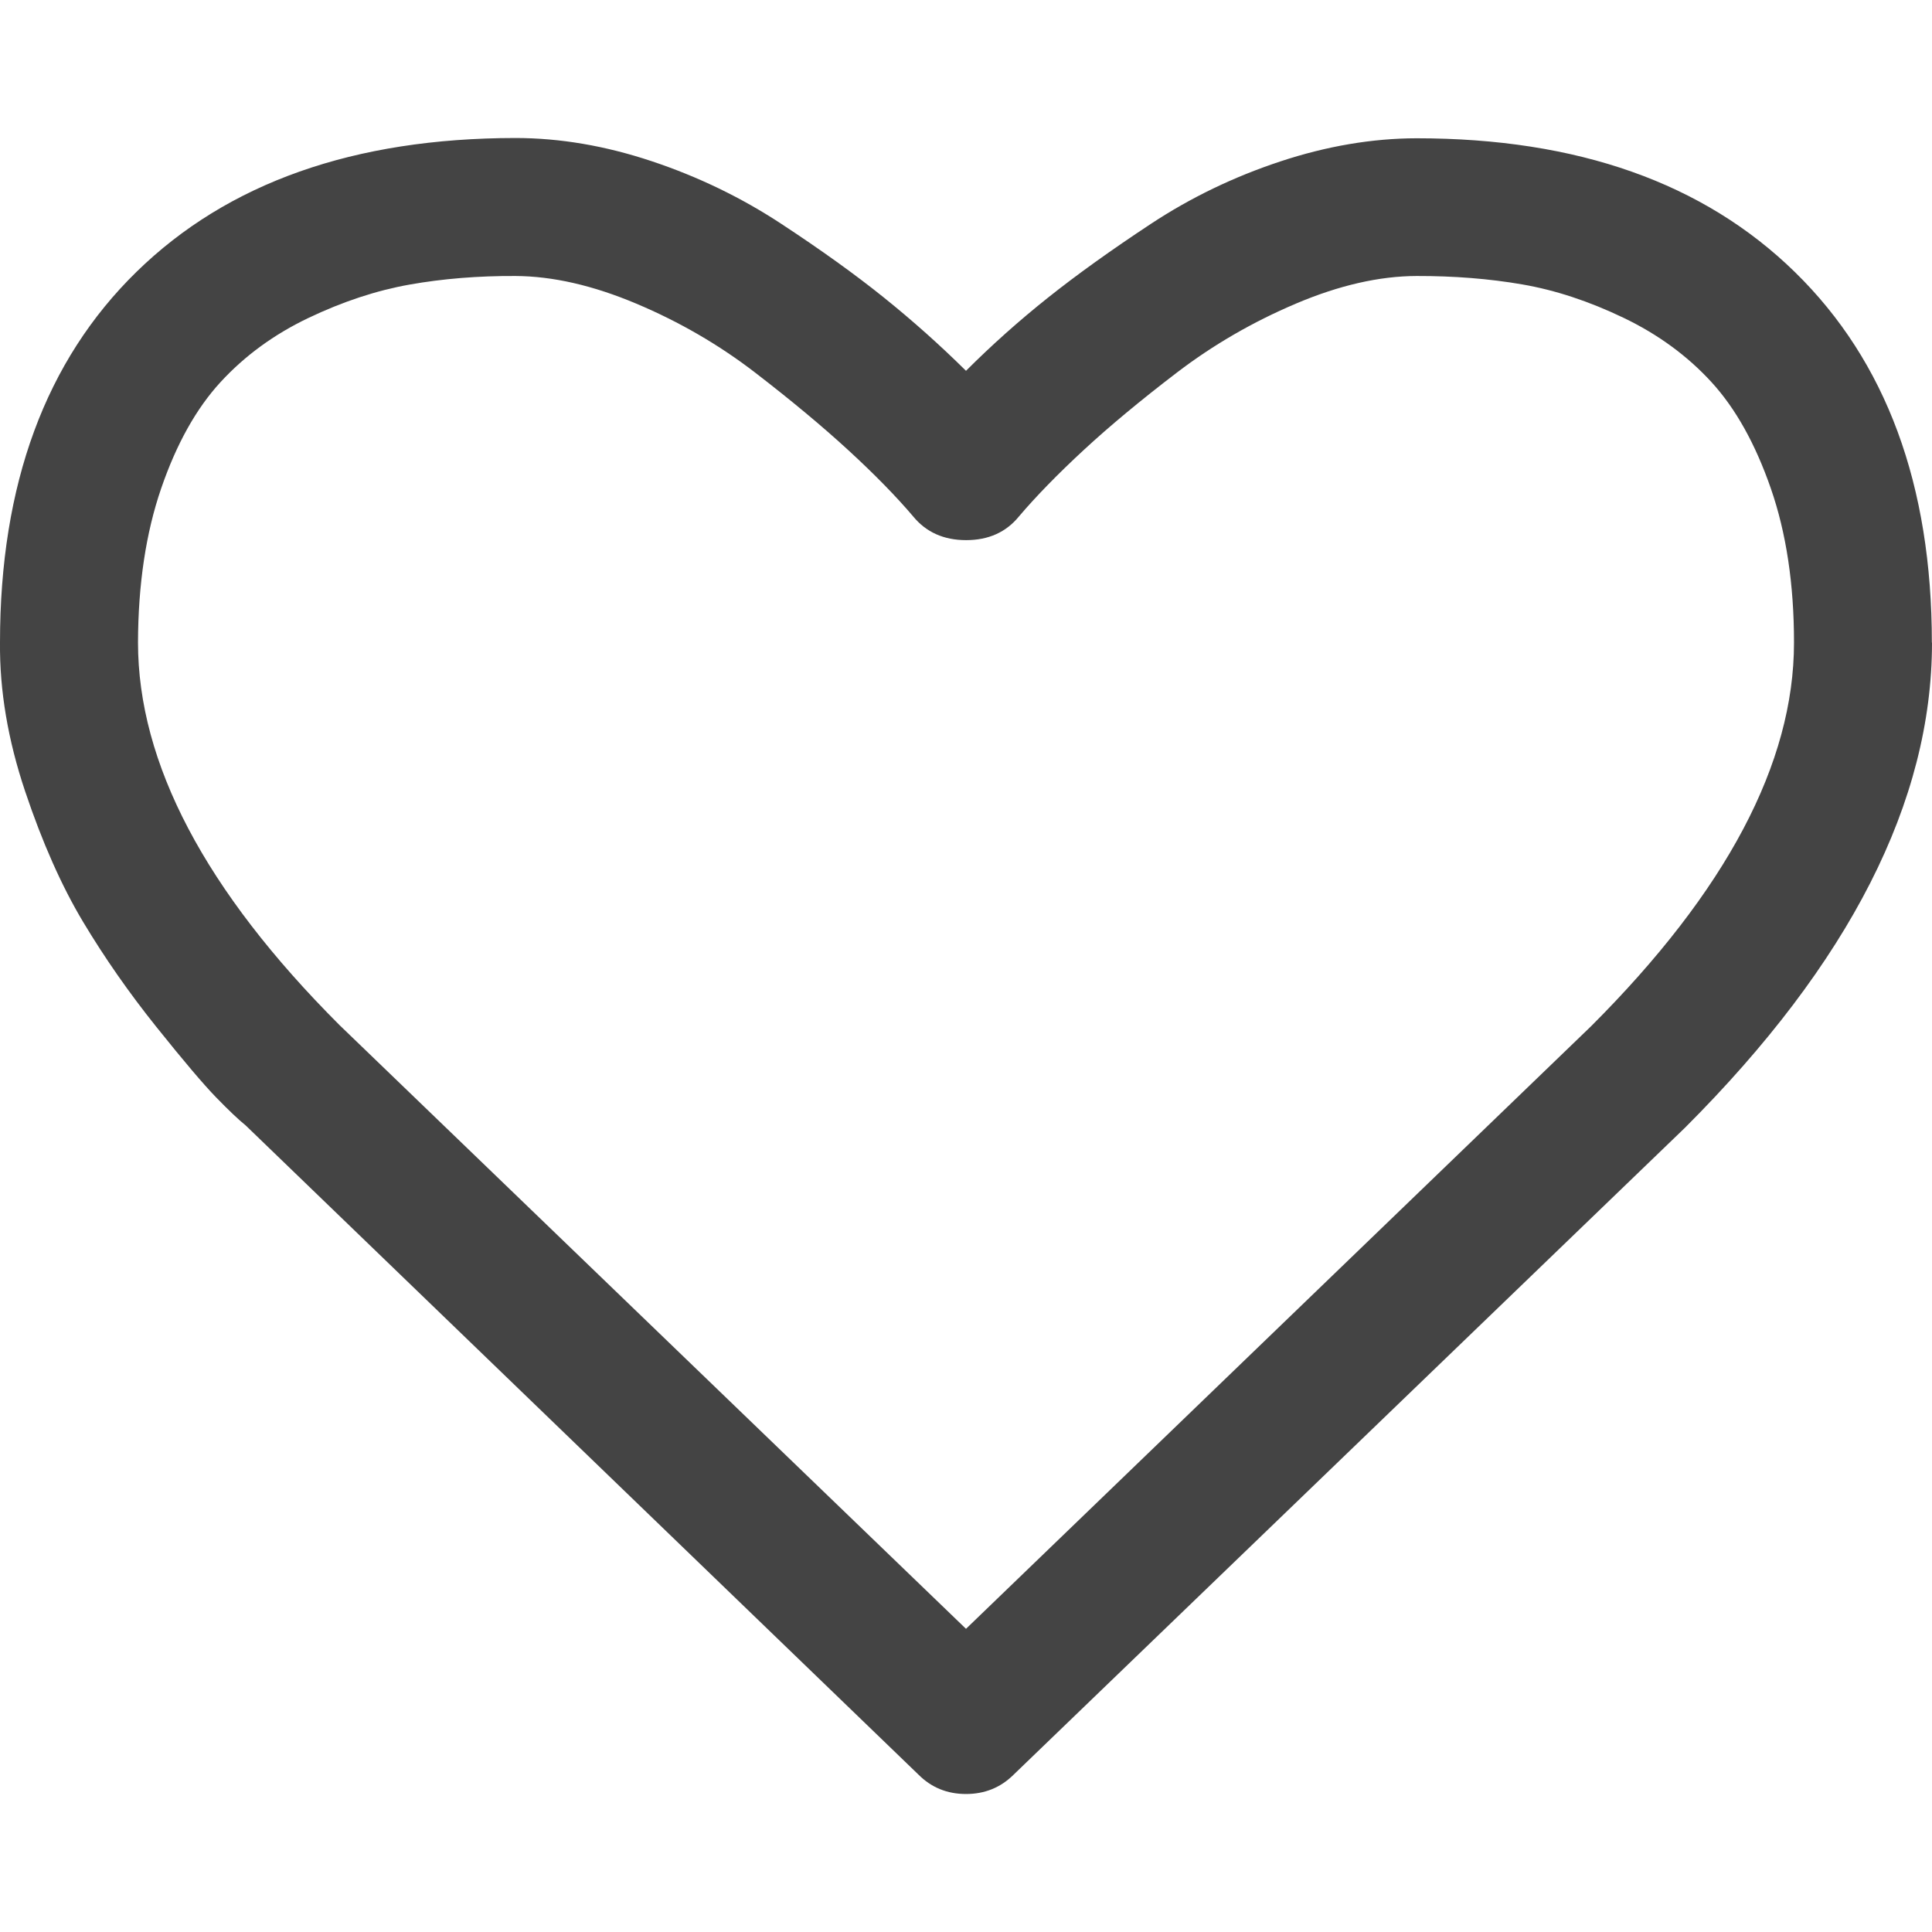
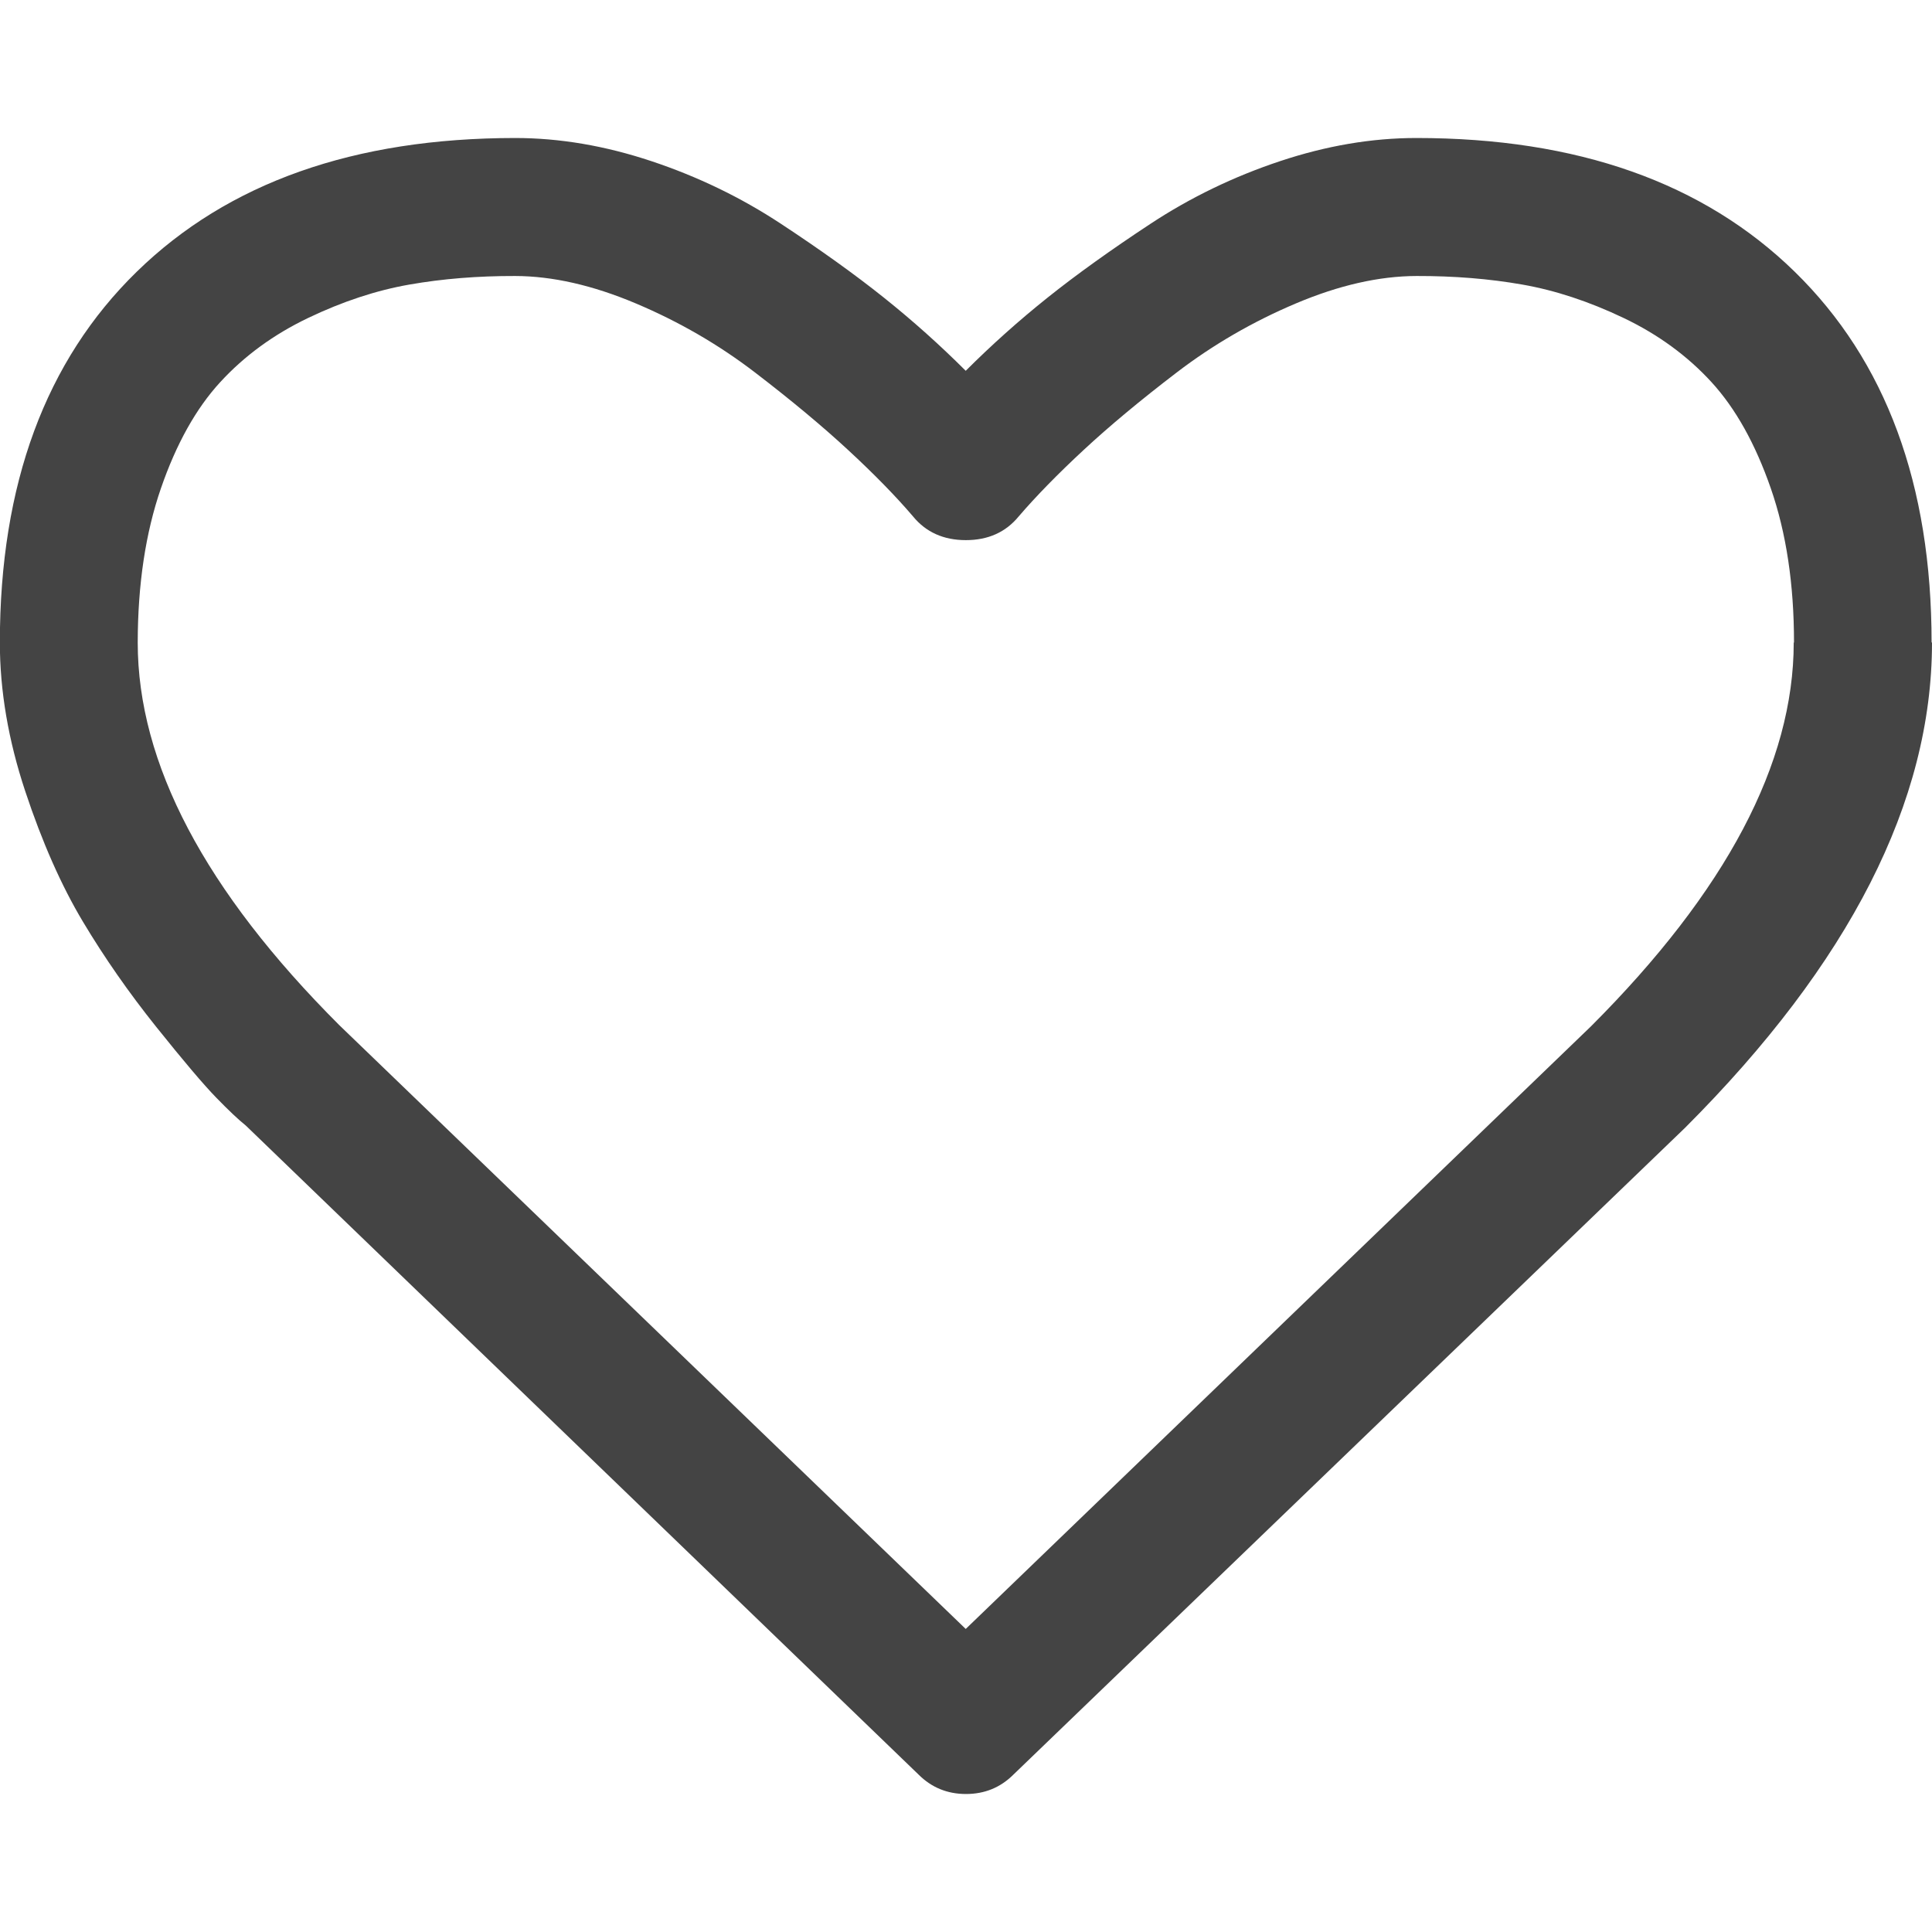
- <svg xmlns="http://www.w3.org/2000/svg" width="14" height="14" viewBox="0 0 14 14">
-   <path fill="#444" d="M13 4.656q0-.633-.168-1.117t-.43-.77-.637-.466-.734-.242T10.266 2t-.875.2-.863.5-.676.562-.468.48q-.14.172-.383.172t-.384-.172q-.187-.22-.47-.48T5.472 2.7t-.862-.5-.875-.2-.766.062-.734.242-.637.465-.43.77-.168 1.116q0 1.313 1.46 2.773L7 11.803l4.53-4.367Q13 5.967 13 4.657zm1 0q0 1.727-1.79 3.516L7.345 12.86Q7.204 13 7 13t-.344-.14L1.78 8.155q-.077-.062-.214-.203t-.434-.512-.53-.76-.42-.946T0 4.656q0-1.72.99-2.687T3.734 1q.484 0 .988.168t.938.453.746.536.594.53q.28-.28.594-.53t.746-.535.937-.452.988-.168q1.75 0 2.742.97t.992 2.686z" />
+ <svg xmlns="http://www.w3.org/2000/svg" width="14" height="14">
+   <path fill="#444" d="M13 4.656q0-.633-.168-1.117t-.43-.77-.637-.465-.734-.242T10.265 2t-.875.199-.863.5-.676.563-.469.48q-.141.172-.383.172t-.383-.172q-.187-.219-.469-.48t-.676-.563-.863-.5T3.733 2t-.766.062-.734.242-.637.465-.43.77-.168 1.117q0 1.313 1.461 2.773l4.539 4.375 4.531-4.367q1.469-1.469 1.469-2.781zm1 0q0 1.727-1.789 3.516l-4.867 4.687Q7.203 13 7 13t-.344-.141L1.781 8.156q-.078-.062-.215-.203t-.434-.512-.531-.762-.418-.945-.184-1.078q0-1.719.992-2.687T3.733 1q.484 0 .988.168t.937.453.746.535.594.531q.281-.281.594-.531t.746-.535.937-.453.988-.168q1.75 0 2.742.969t.992 2.687z" />
</svg>
